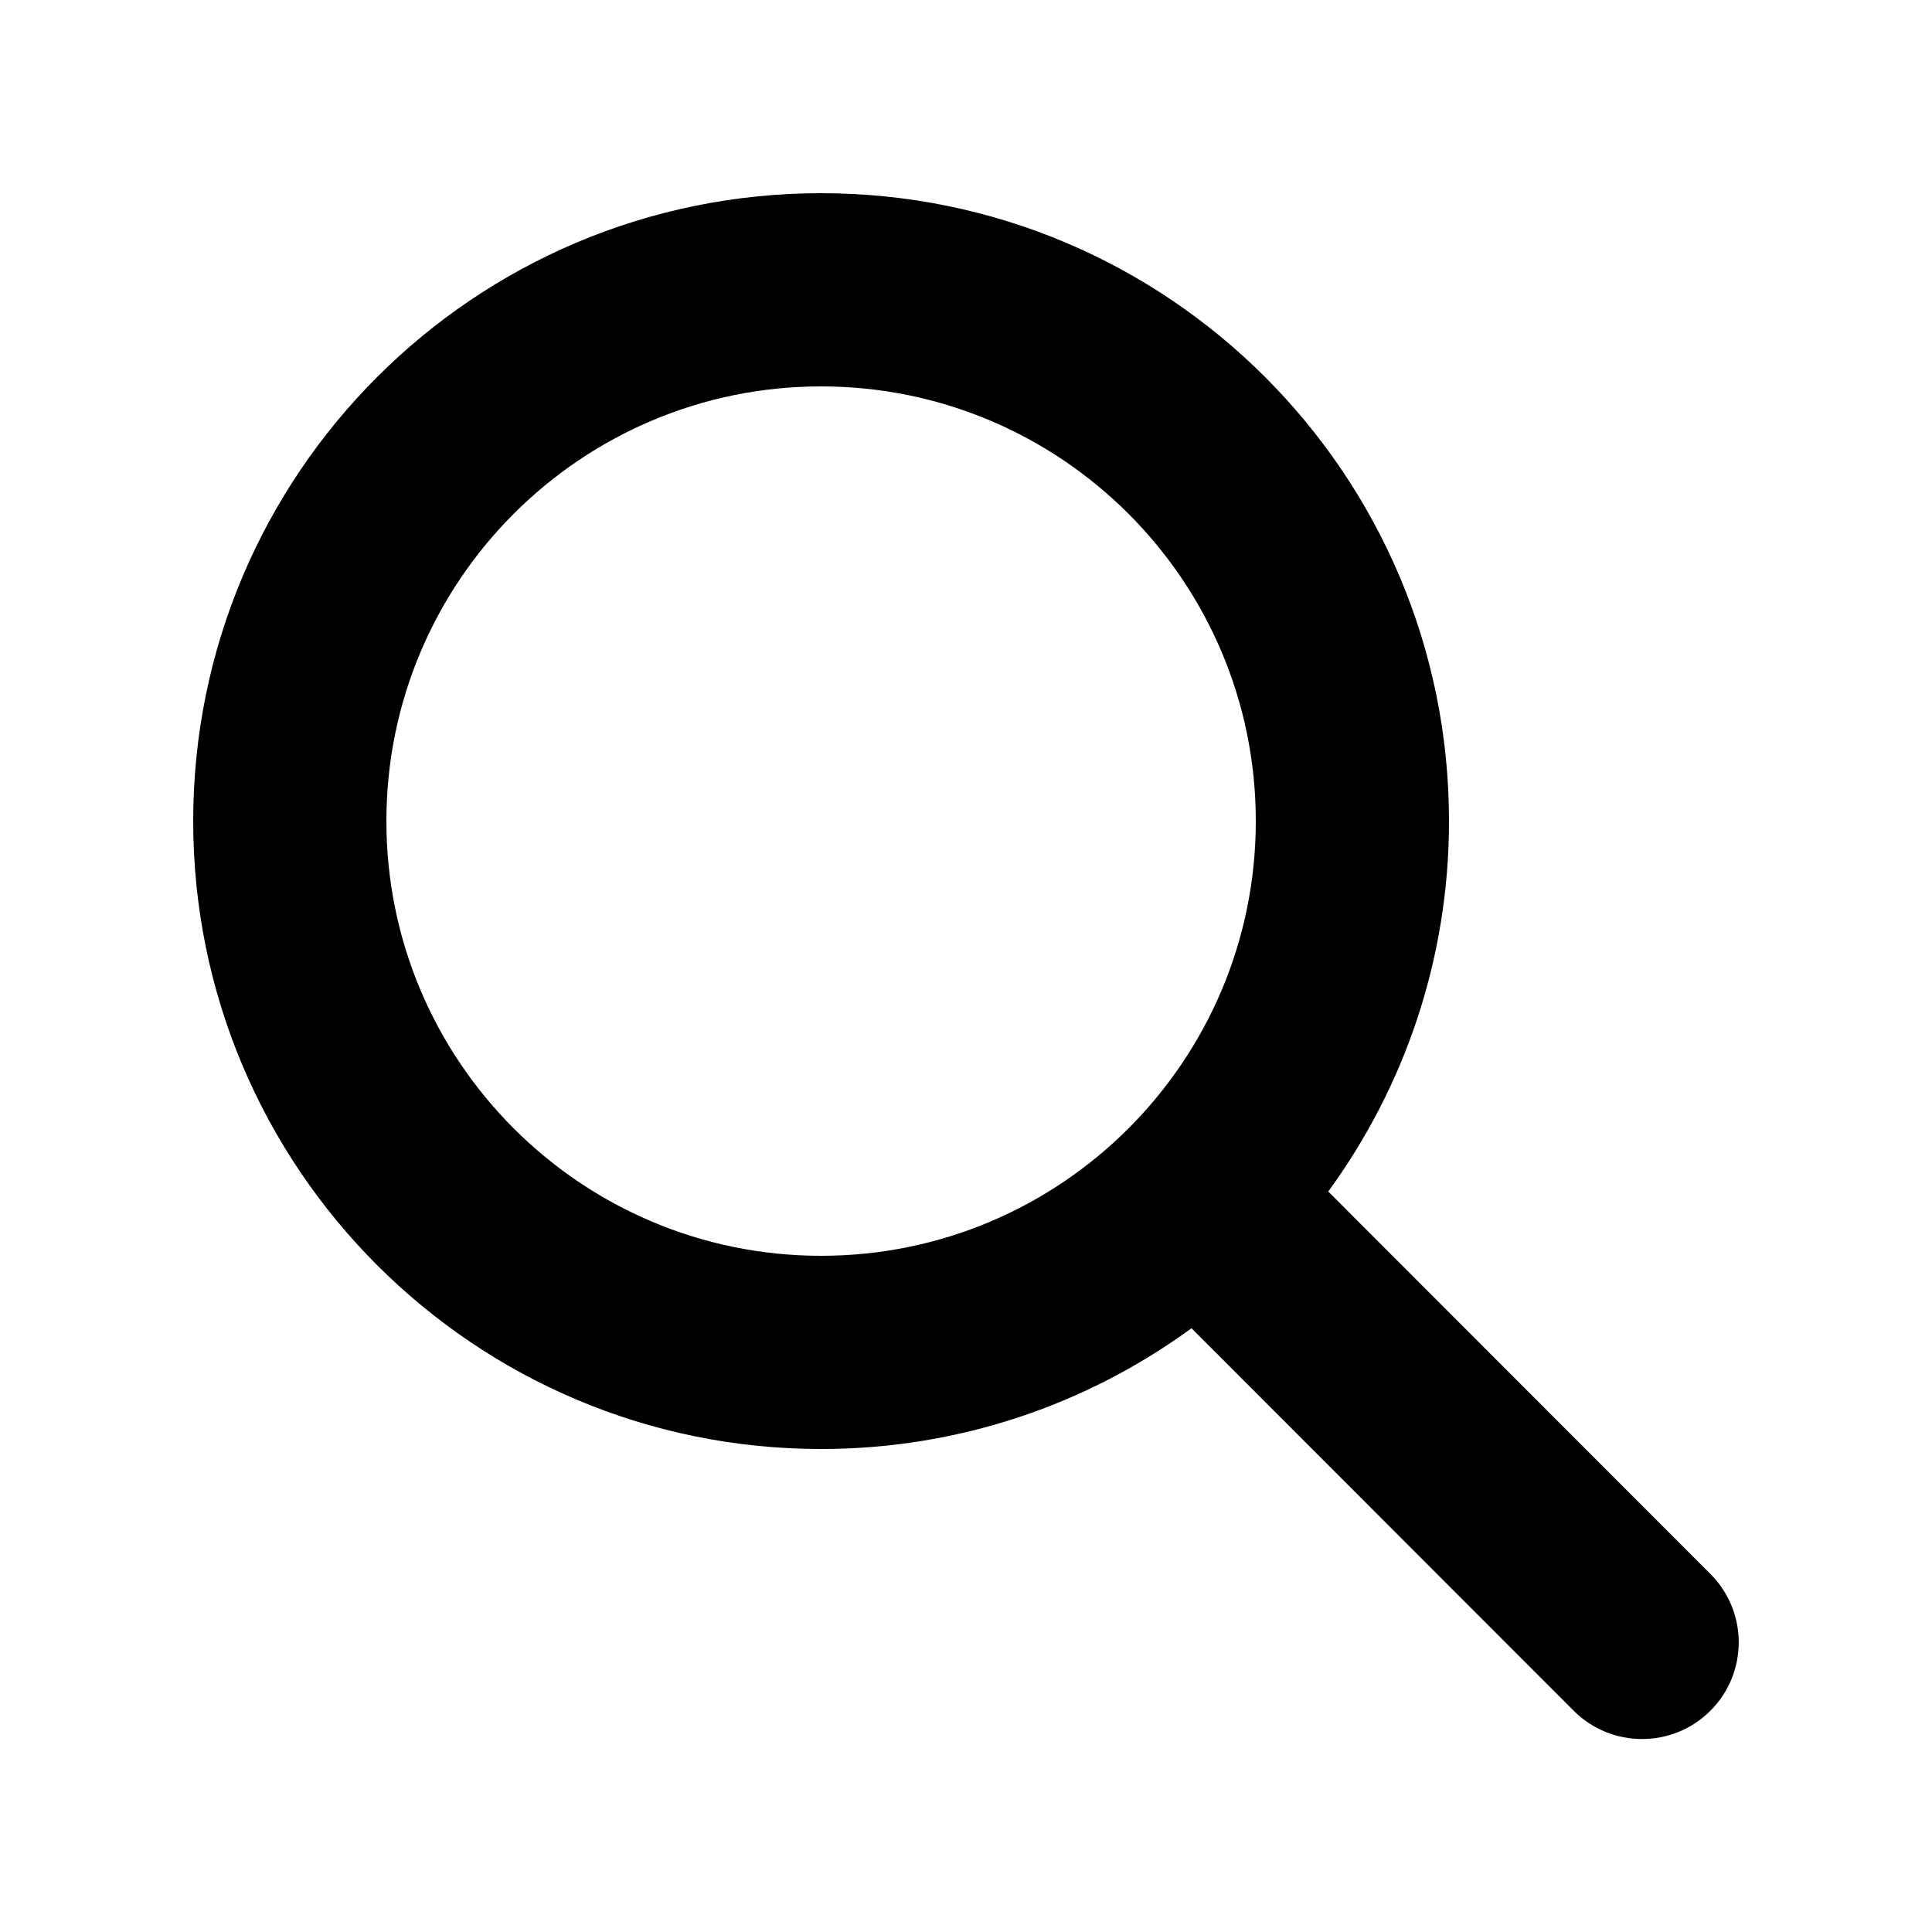
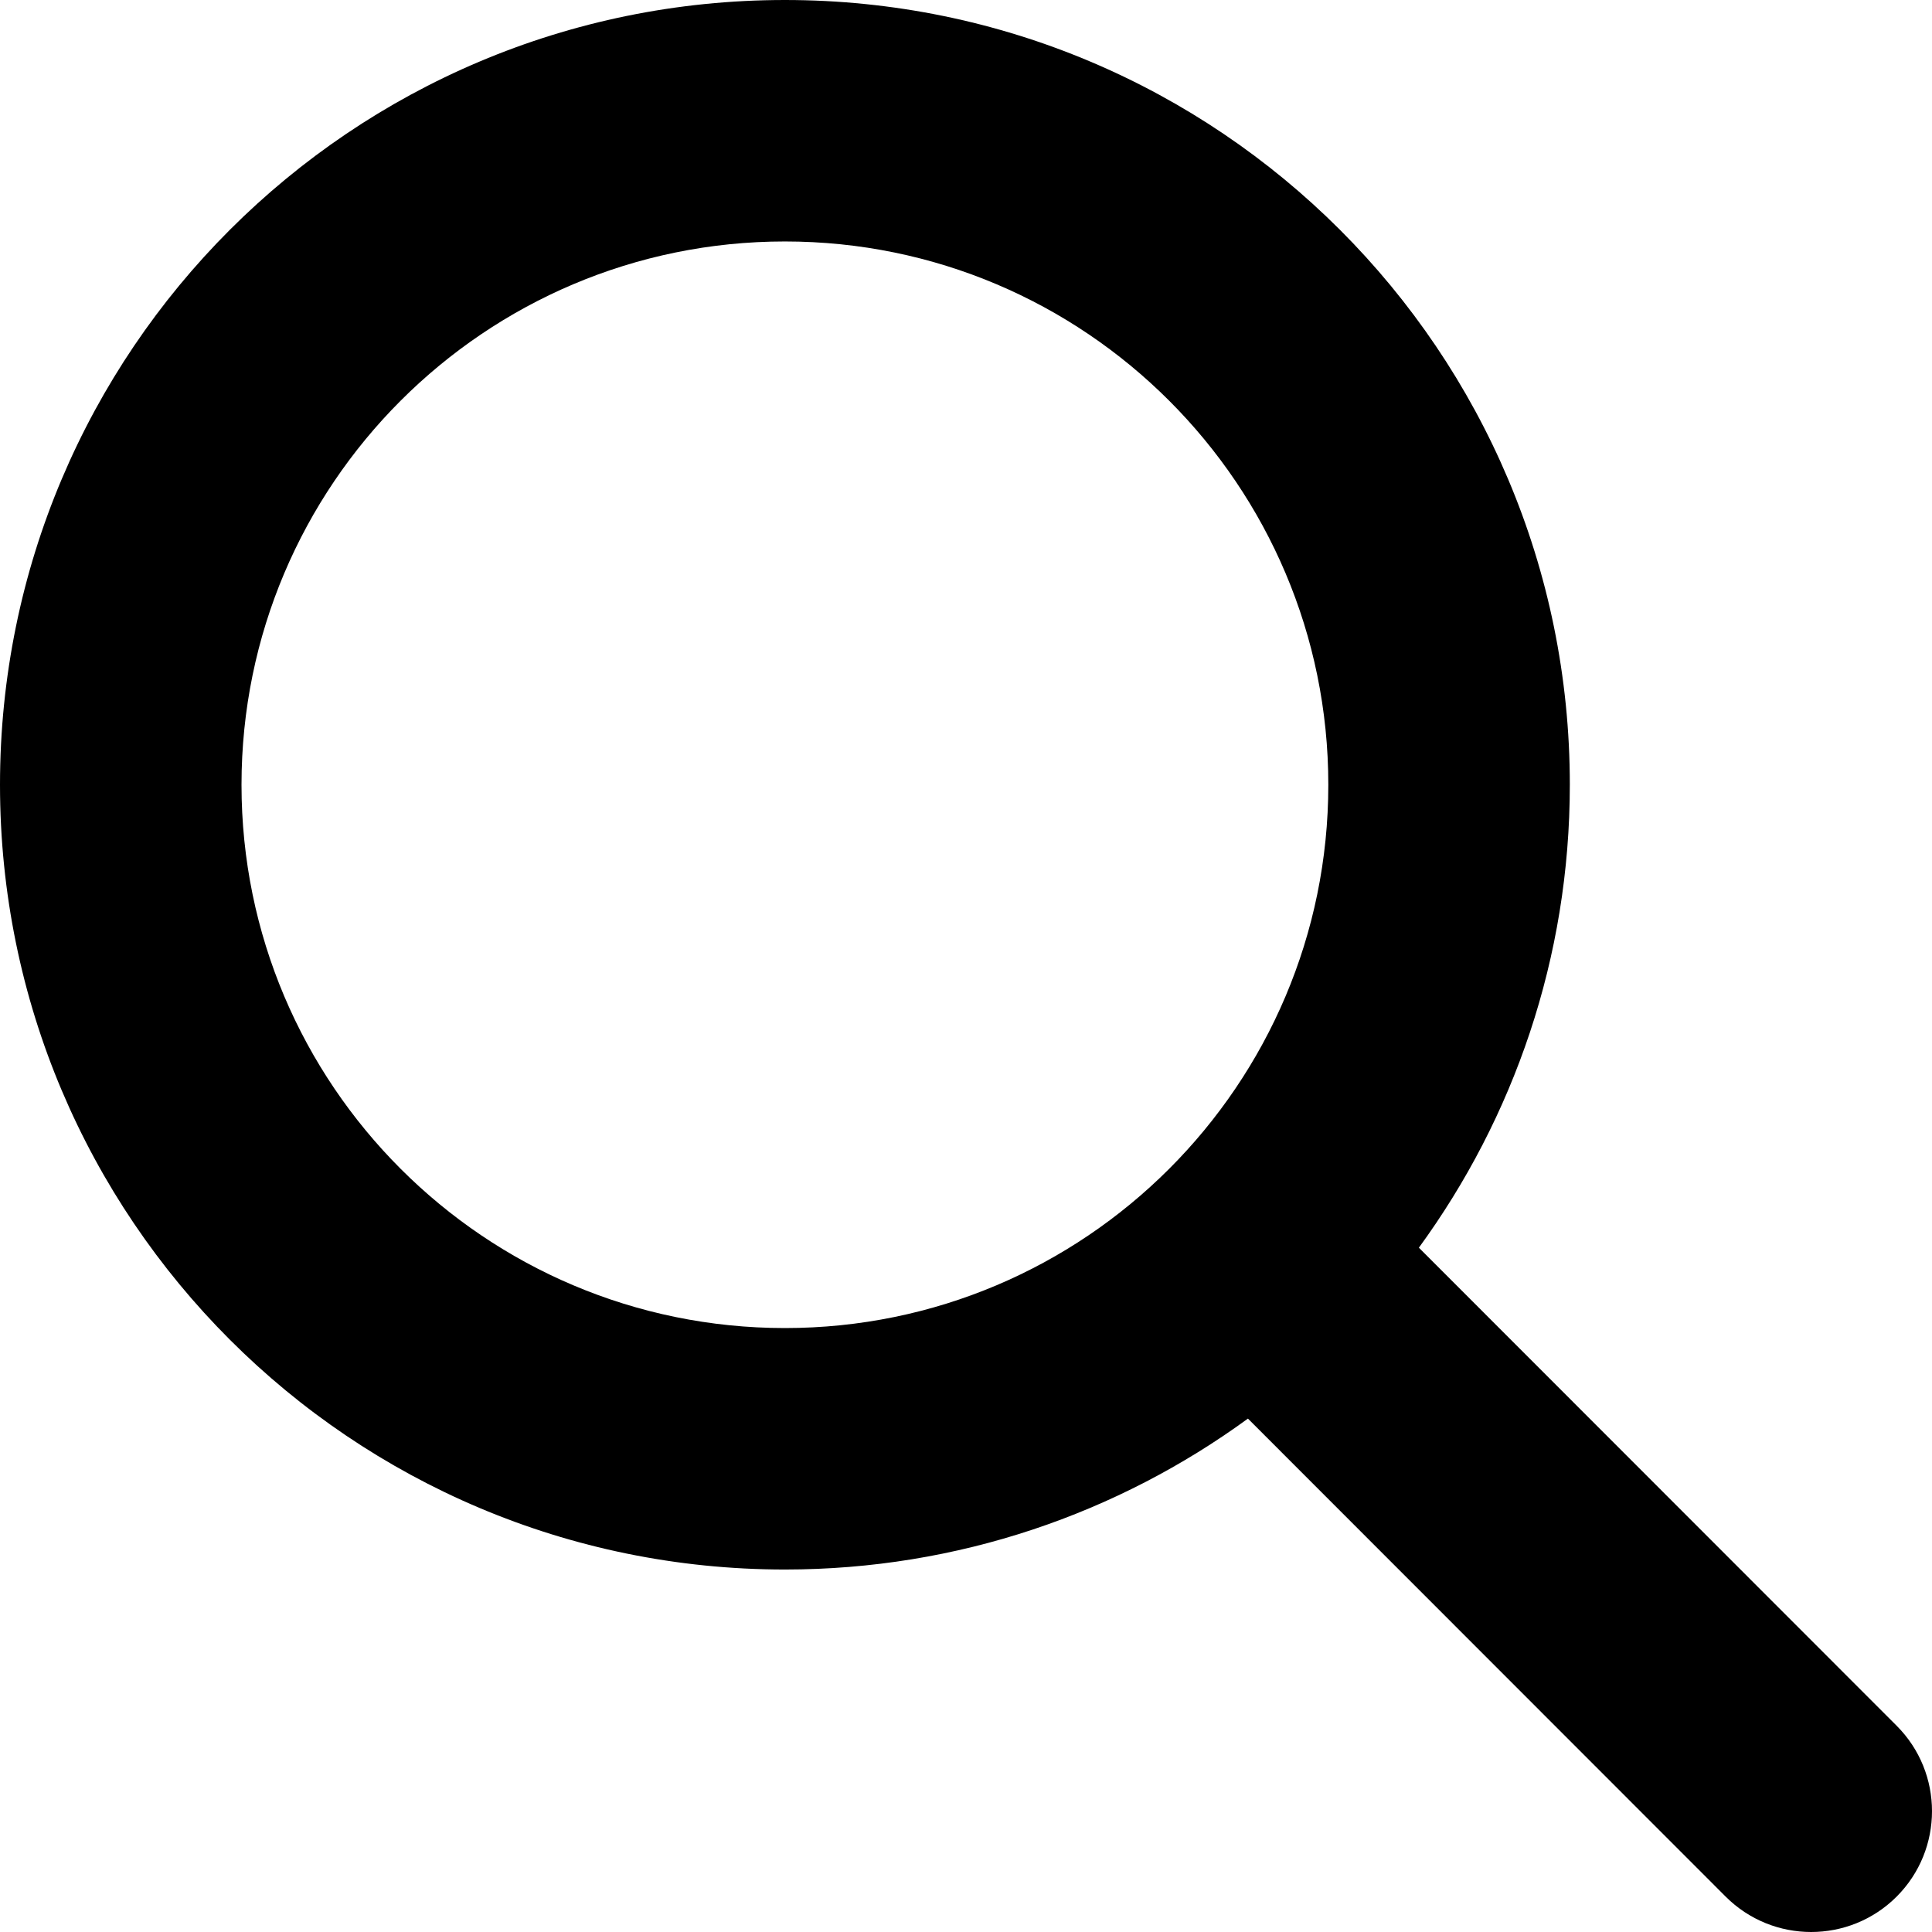
- <svg xmlns="http://www.w3.org/2000/svg" viewBox="0 0 640 640">
-   <path fill="currentColor" d="M480 272C480 317.9 465.1 360.3 440 394.7L566.6 521.4C579.1 533.9 579.1 554.2 566.6 566.7C554.1 579.2 533.8 579.2 521.3 566.7L394.7 440C360.3 465.1 317.9 480 272 480C157.1 480 64 386.9 64 272C64 157.1 157.1 64 272 64C386.9 64 480 157.1 480 272zM272 416C351.5 416 416 351.5 416 272C416 192.5 351.5 128 272 128C192.5 128 128 192.5 128 272C128 351.5 192.5 416 272 416z" />
+ <svg xmlns="http://www.w3.org/2000/svg" viewBox="0 0 640 640" version="1.1" id="svg1">
+   <defs id="defs1" />
+   <path fill="currentColor" d="m 520.025,259.962 c 0,57.367 -18.626,110.359 -50.002,153.353 L 628.281,571.666 c 15.626,15.623 15.626,40.994 0,56.617 -15.626,15.623 -41.002,15.623 -56.628,0 L 413.395,469.931 C 370.393,501.302 317.391,519.924 260.013,519.924 116.381,519.924 0,403.566 0,259.962 0,116.358 116.381,0 260.013,0 c 143.632,0 260.013,116.358 260.013,259.962 z m -260.013,179.974 c 99.38,0 180.009,-80.613 180.009,-179.974 0,-99.36 -80.629,-179.974 -180.009,-179.974 -99.38,0 -180.009,80.613 -180.009,179.974 0,99.36 80.629,179.974 180.009,179.974 z" id="path1" style="stroke-width:1" />
</svg>
